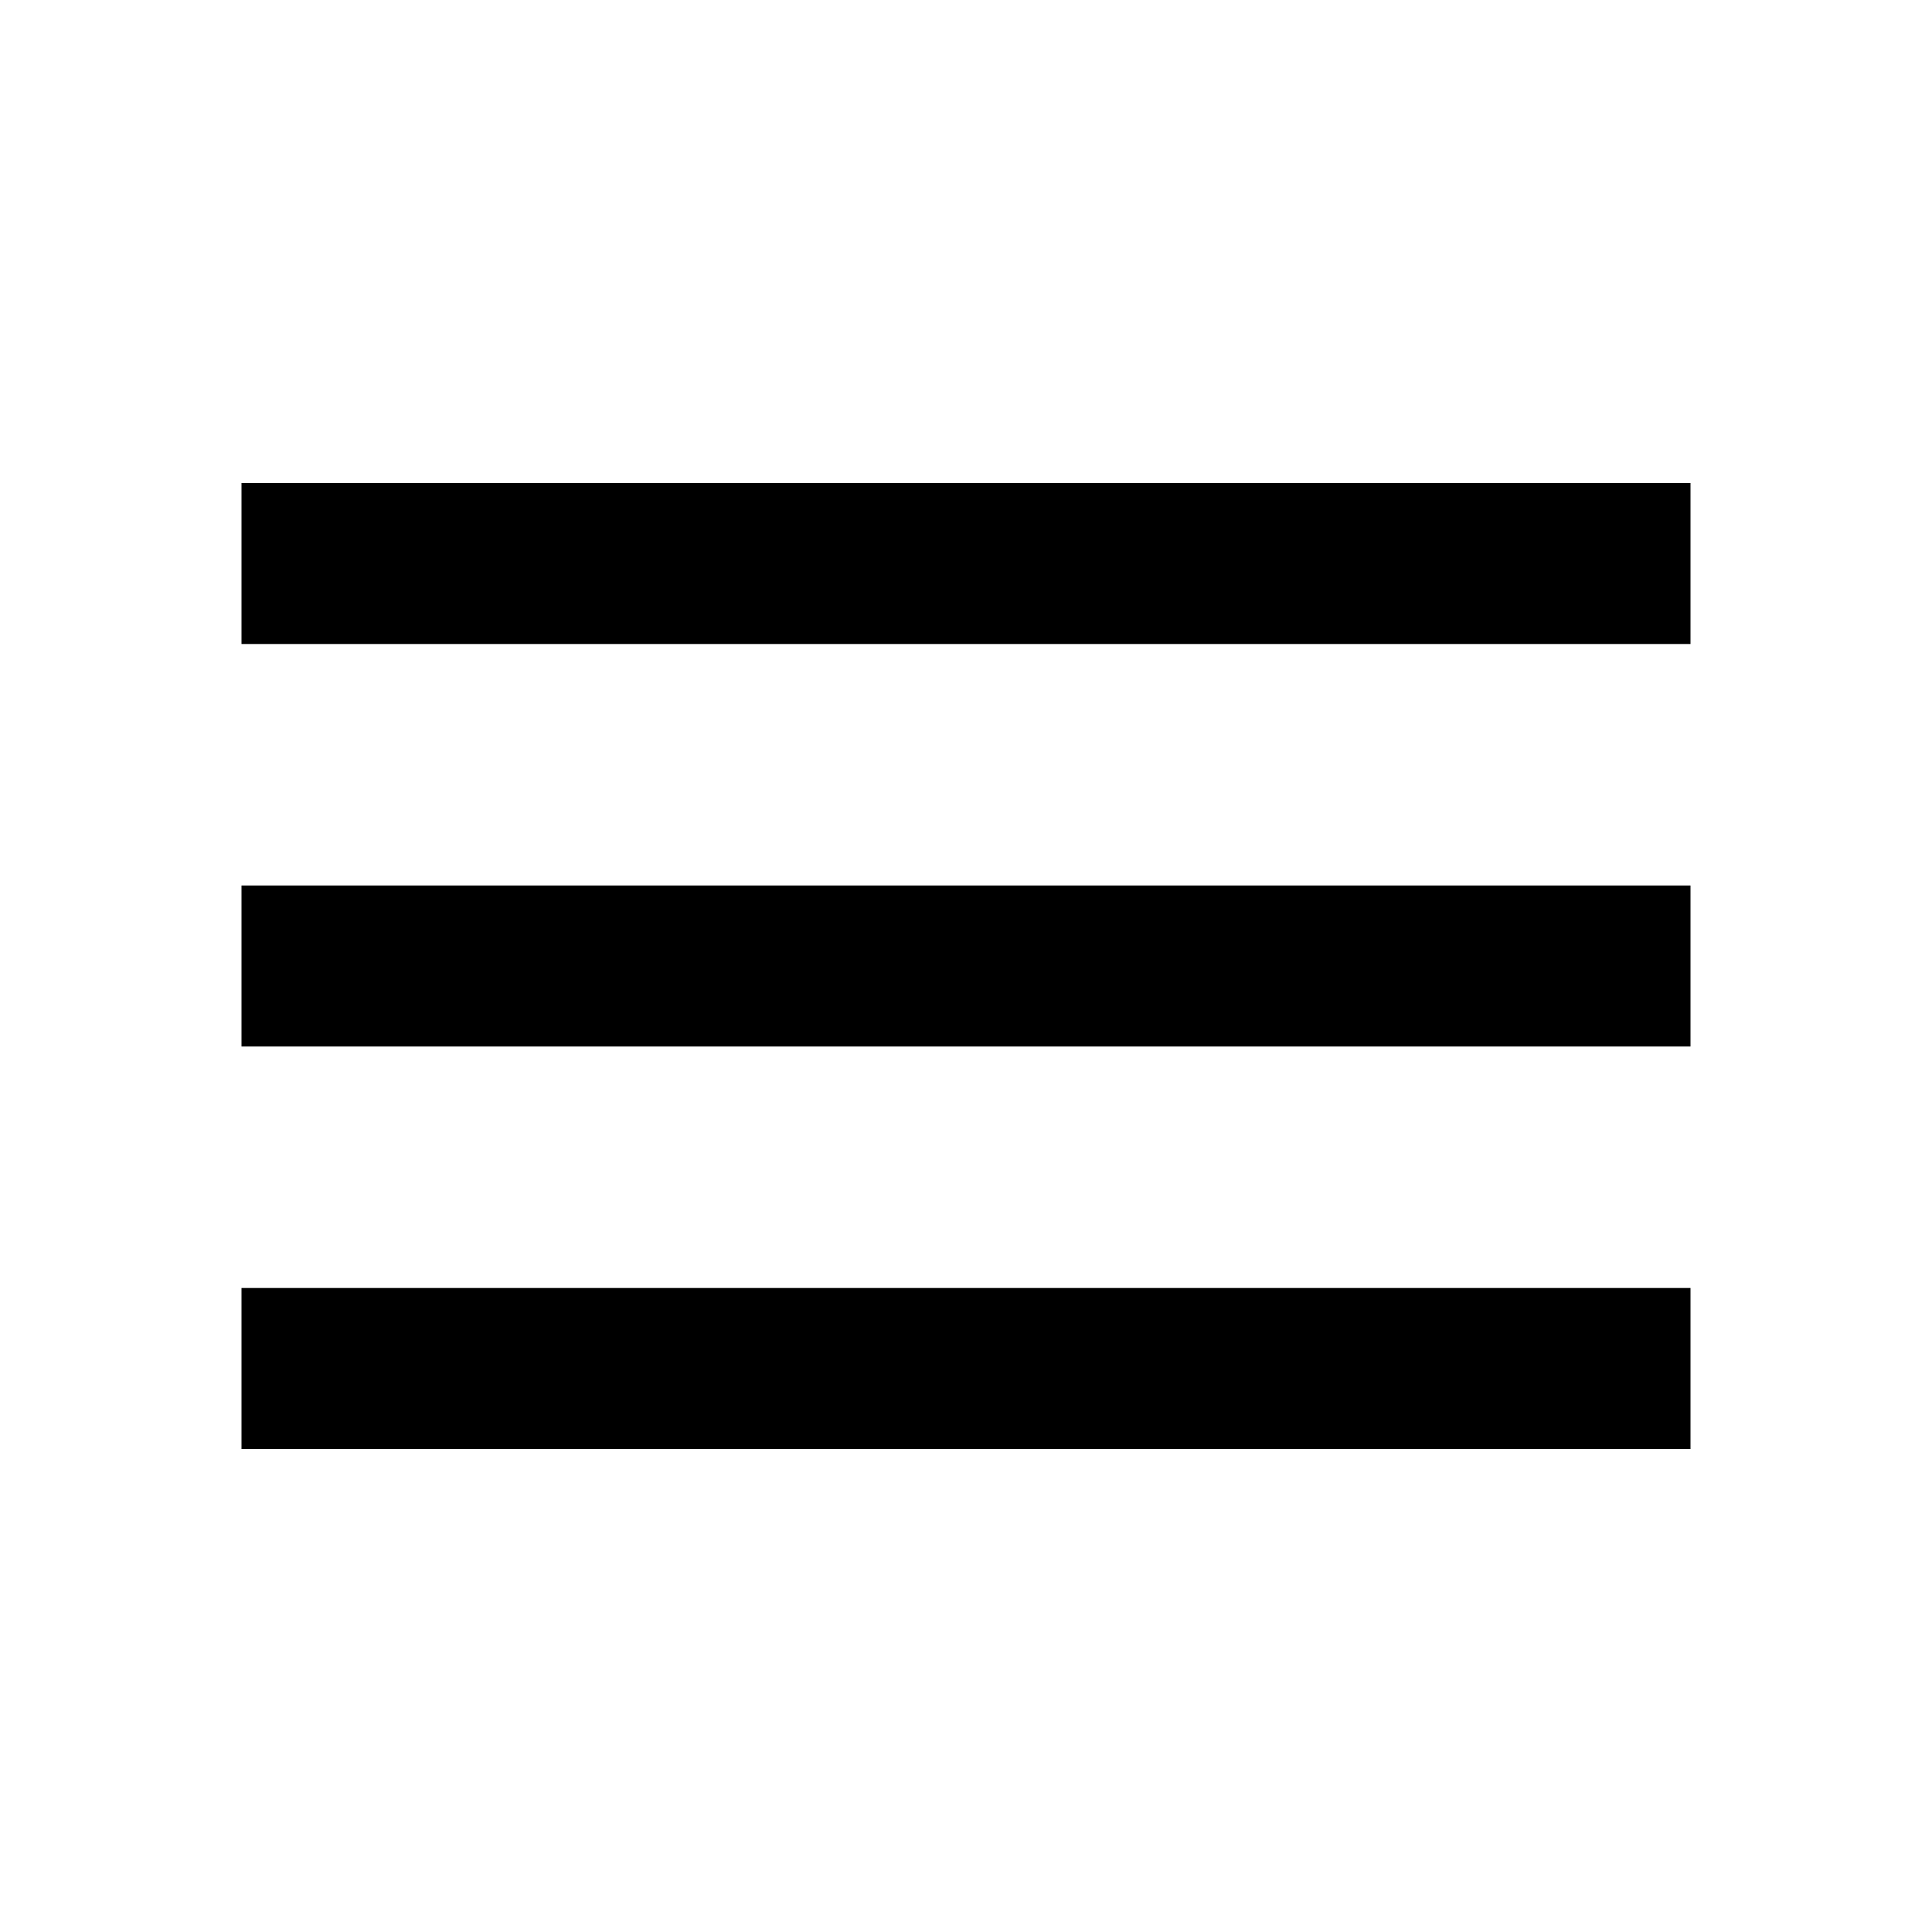
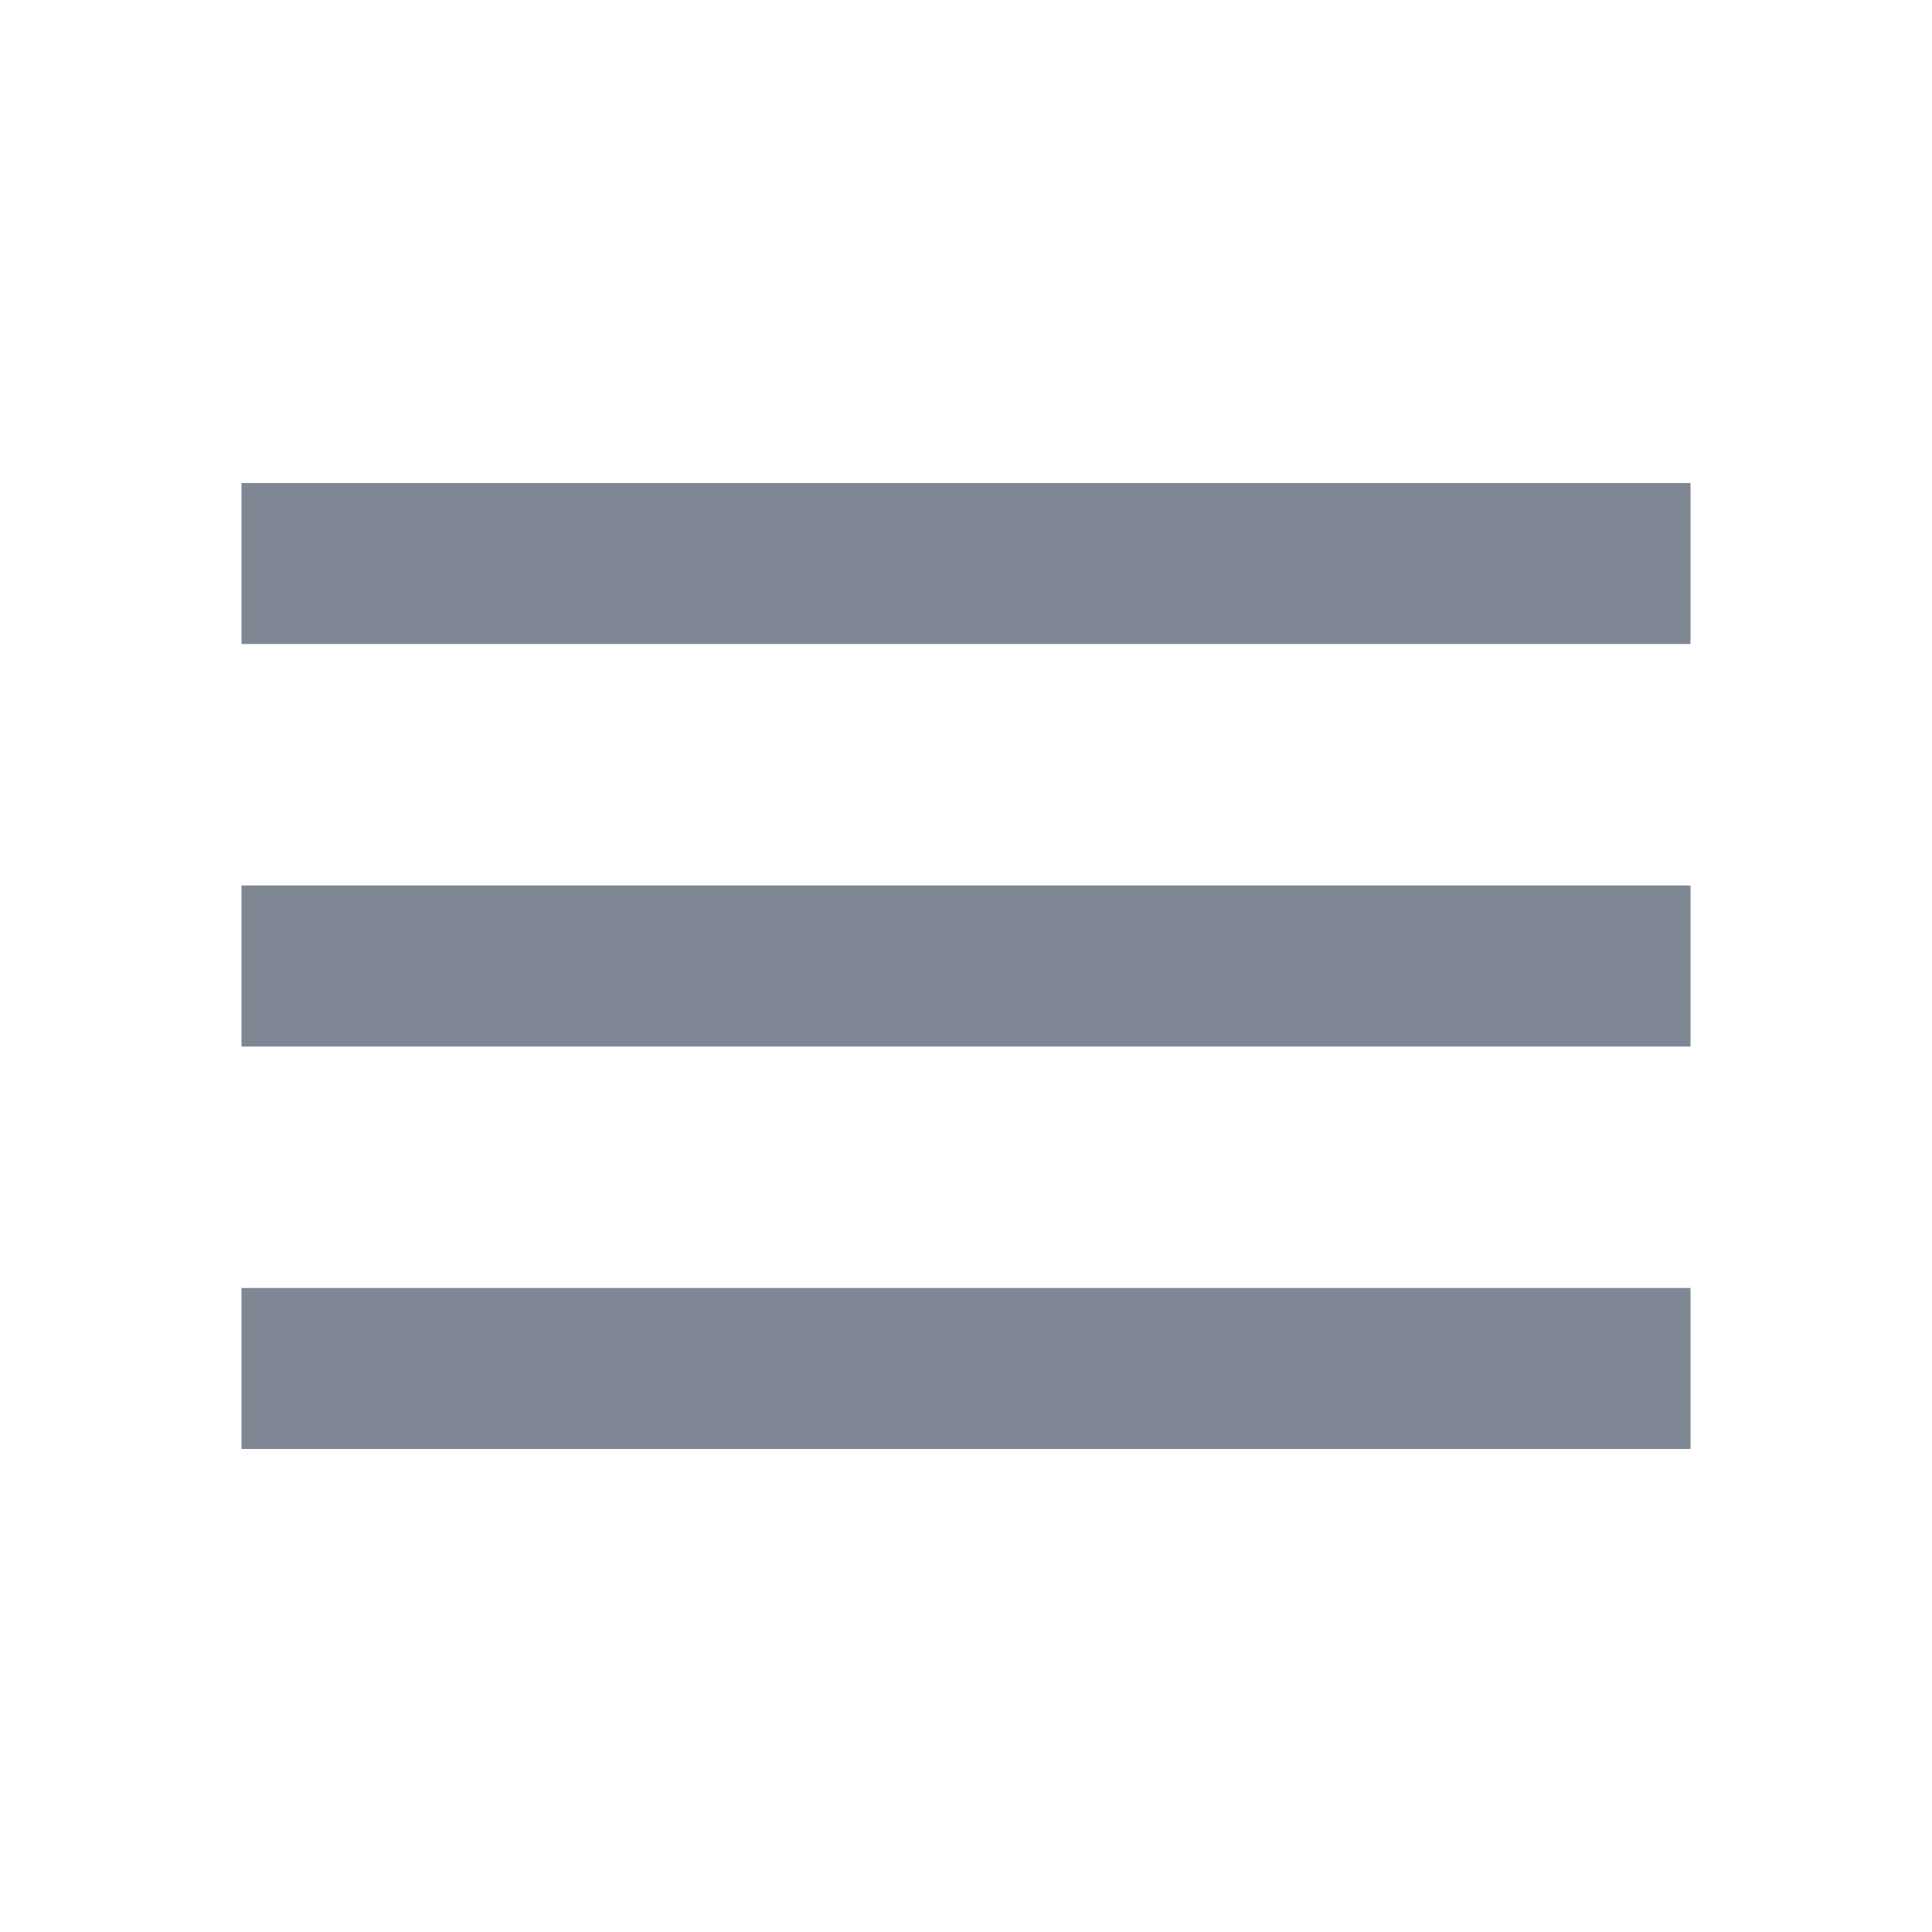
<svg xmlns="http://www.w3.org/2000/svg" width="24" height="24" viewBox="0 0 24 24" fill="none">
-   <path fill-rule="evenodd" clip-rule="evenodd" d="M3 18H21V16H3V18V18ZM3 13H21V11H3V13V13ZM3 6V8H21V6H3V6Z" fill="black" />
+   <path fill-rule="evenodd" clip-rule="evenodd" d="M3 18H21V16H3V18ZM3 13H21V11H3V13ZM3 6V8H21V6H3Z" fill="#7F8794" />
</svg>
